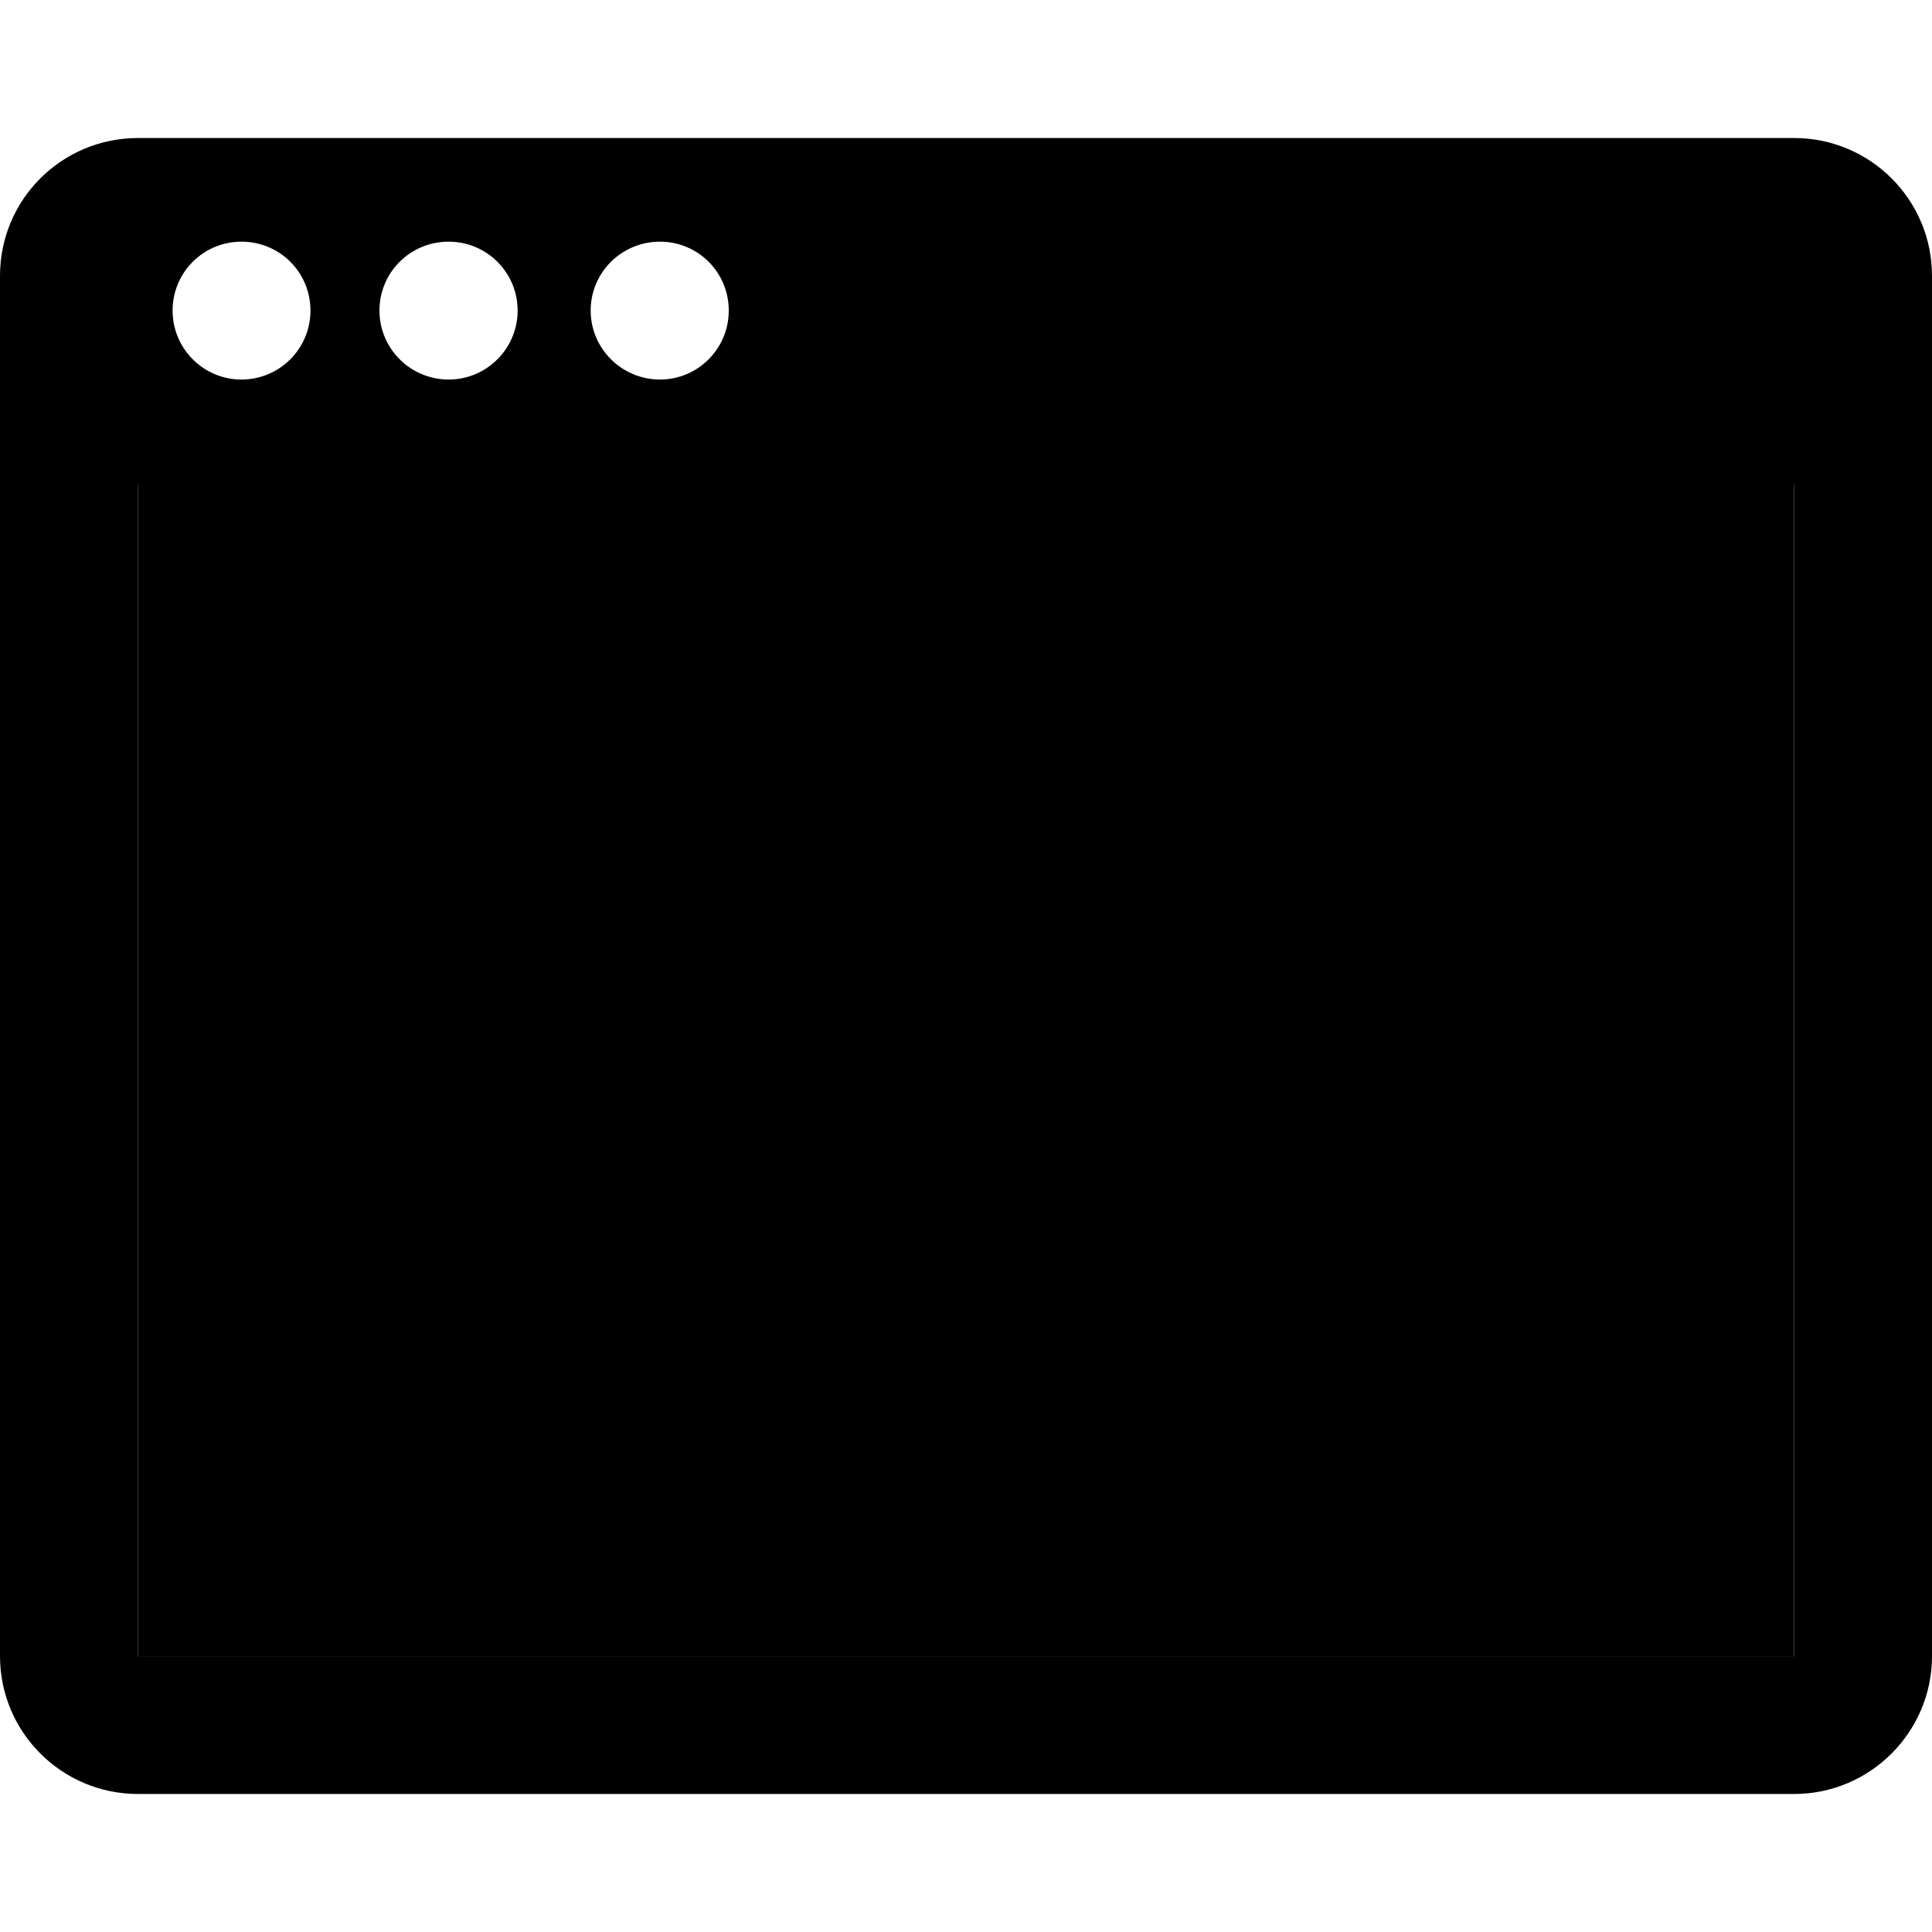
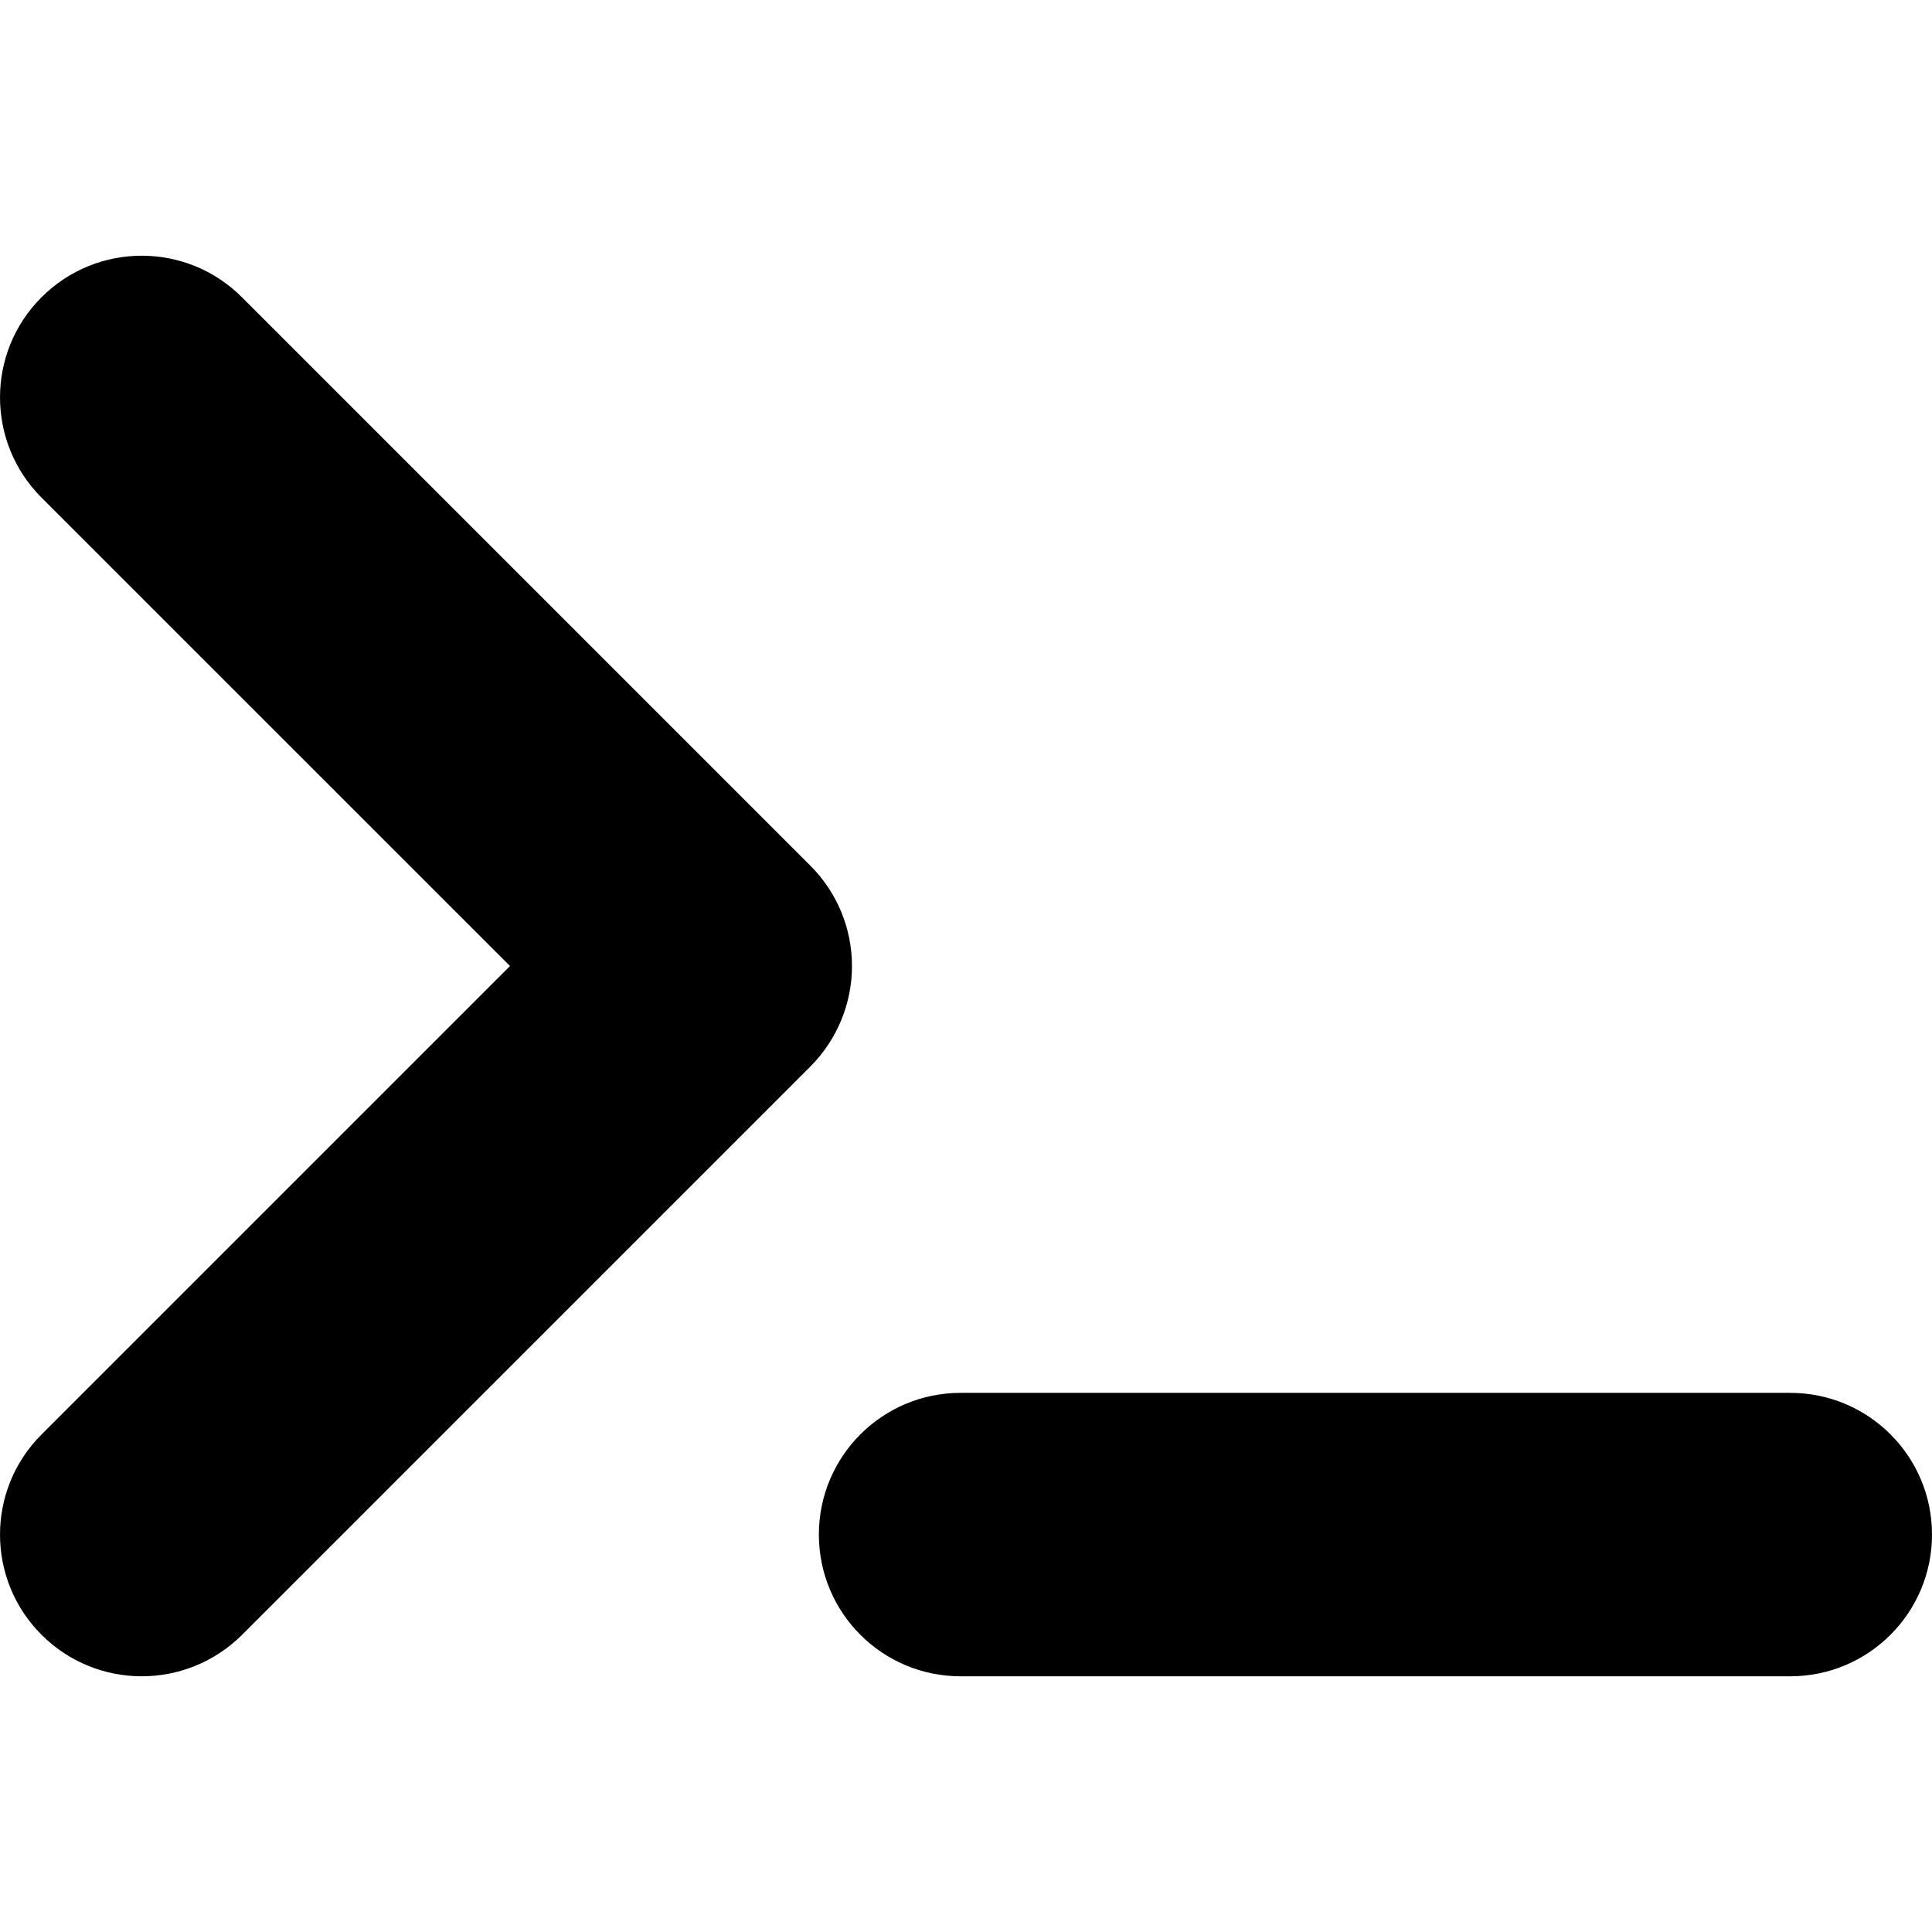
- <svg xmlns="http://www.w3.org/2000/svg" version="1.1" id="Capa_1" x="0px" y="0px" viewBox="0 0 27.269 27.269" style="enable-background:new 0 0 27.269 27.269;" xml:space="preserve">
-   <g>
-     <path style="fill:currentColor;" d="M25.323,1.948H1.949C0.871,1.948,0,2.816,0,3.894v19.481c0,1.074,0.871,1.946,1.949,1.946h23.374   c1.071,0,1.946-0.872,1.946-1.946V3.894C27.269,2.816,26.395,1.948,25.323,1.948z M9.315,3.411c0.536,0,0.971,0.431,0.971,0.973   c0,0.537-0.435,0.973-0.971,0.973c-0.538,0-0.978-0.436-0.978-0.973C8.337,3.842,8.777,3.411,9.315,3.411z M6.333,3.411   c0.535,0,0.973,0.431,0.973,0.973c0,0.537-0.438,0.973-0.973,0.973c-0.541,0-0.977-0.436-0.977-0.973   C5.356,3.842,5.792,3.411,6.333,3.411z M3.408,3.411c0.539,0,0.974,0.431,0.974,0.973c0,0.537-0.435,0.973-0.974,0.973   c-0.536,0-0.972-0.436-0.972-0.973C2.436,3.842,2.872,3.411,3.408,3.411z M25.323,23.376H1.949V6.839h23.374V23.376z" />
-     <rect x="1.949" y="6.839" style="fill:currentColor;" width="23.374" height="16.537" />
-     <rect x="4.185" y="9.496" style="fill:currentColor;" width="2.846" height="2.851" />
-     <rect x="8.233" y="9.496" style="fill:currentColor;" width="2.847" height="2.851" />
-     <rect x="12.26" y="9.496" style="fill:currentColor;" width="2.847" height="2.851" />
-     <rect x="4.185" y="13.212" style="fill:currentColor;" width="2.846" height="2.849" />
-     <rect x="8.233" y="13.212" style="fill:currentColor;" width="2.847" height="2.849" />
-     <rect x="12.26" y="13.212" style="fill:currentColor;" width="2.847" height="2.849" />
-     <rect x="4.195" y="17.06" style="fill:currentColor;" width="2.848" height="2.849" />
-     <rect x="8.246" y="17.06" style="fill:currentColor;" width="2.845" height="2.849" />
-     <rect x="12.271" y="17.06" style="fill:currentColor;" width="2.847" height="2.849" />
-     <rect x="16.206" y="9.496" style="fill:currentColor;" width="2.843" height="2.851" />
-     <rect x="20.231" y="9.496" style="fill:currentColor;" width="2.846" height="2.851" />
-     <rect x="16.206" y="13.212" style="fill:currentColor;" width="2.843" height="2.849" />
-     <rect x="20.231" y="13.212" style="fill:currentColor;" width="2.846" height="2.849" />
-     <rect x="16.215" y="17.06" style="fill:currentColor;" width="2.846" height="2.849" />
-     <rect x="20.243" y="17.06" style="fill:currentColor;" width="2.845" height="2.849" />
+ <svg xmlns="http://www.w3.org/2000/svg" version="1.1" id="Capa_1" x="0px" y="0px" width="34.083px" height="34.083px" viewBox="0 0 34.083 34.083" style="enable-background:new 0 0 34.083 34.083;" xml:space="preserve">
+   <g fill="currentColor">
+     <path d="M2.501,29.572c-0.64,0-1.279-0.244-1.768-0.732c-0.977-0.976-0.977-2.559,0-3.534l8.264-8.264L0.733,8.779   c-0.977-0.977-0.977-2.56,0-3.535c0.977-0.977,2.559-0.977,3.535,0l10.031,10.031c0.469,0.469,0.731,1.104,0.731,1.768   s-0.264,1.298-0.731,1.769l-10.03,10.03C3.78,29.328,3.14,29.572,2.501,29.572z M34.083,27.072c0-1.381-1.119-2.5-2.5-2.5H16.946   c-1.381,0-2.5,1.119-2.5,2.5s1.119,2.5,2.5,2.5h14.637C32.963,29.572,34.083,28.453,34.083,27.072z" />
  </g>
</svg>
